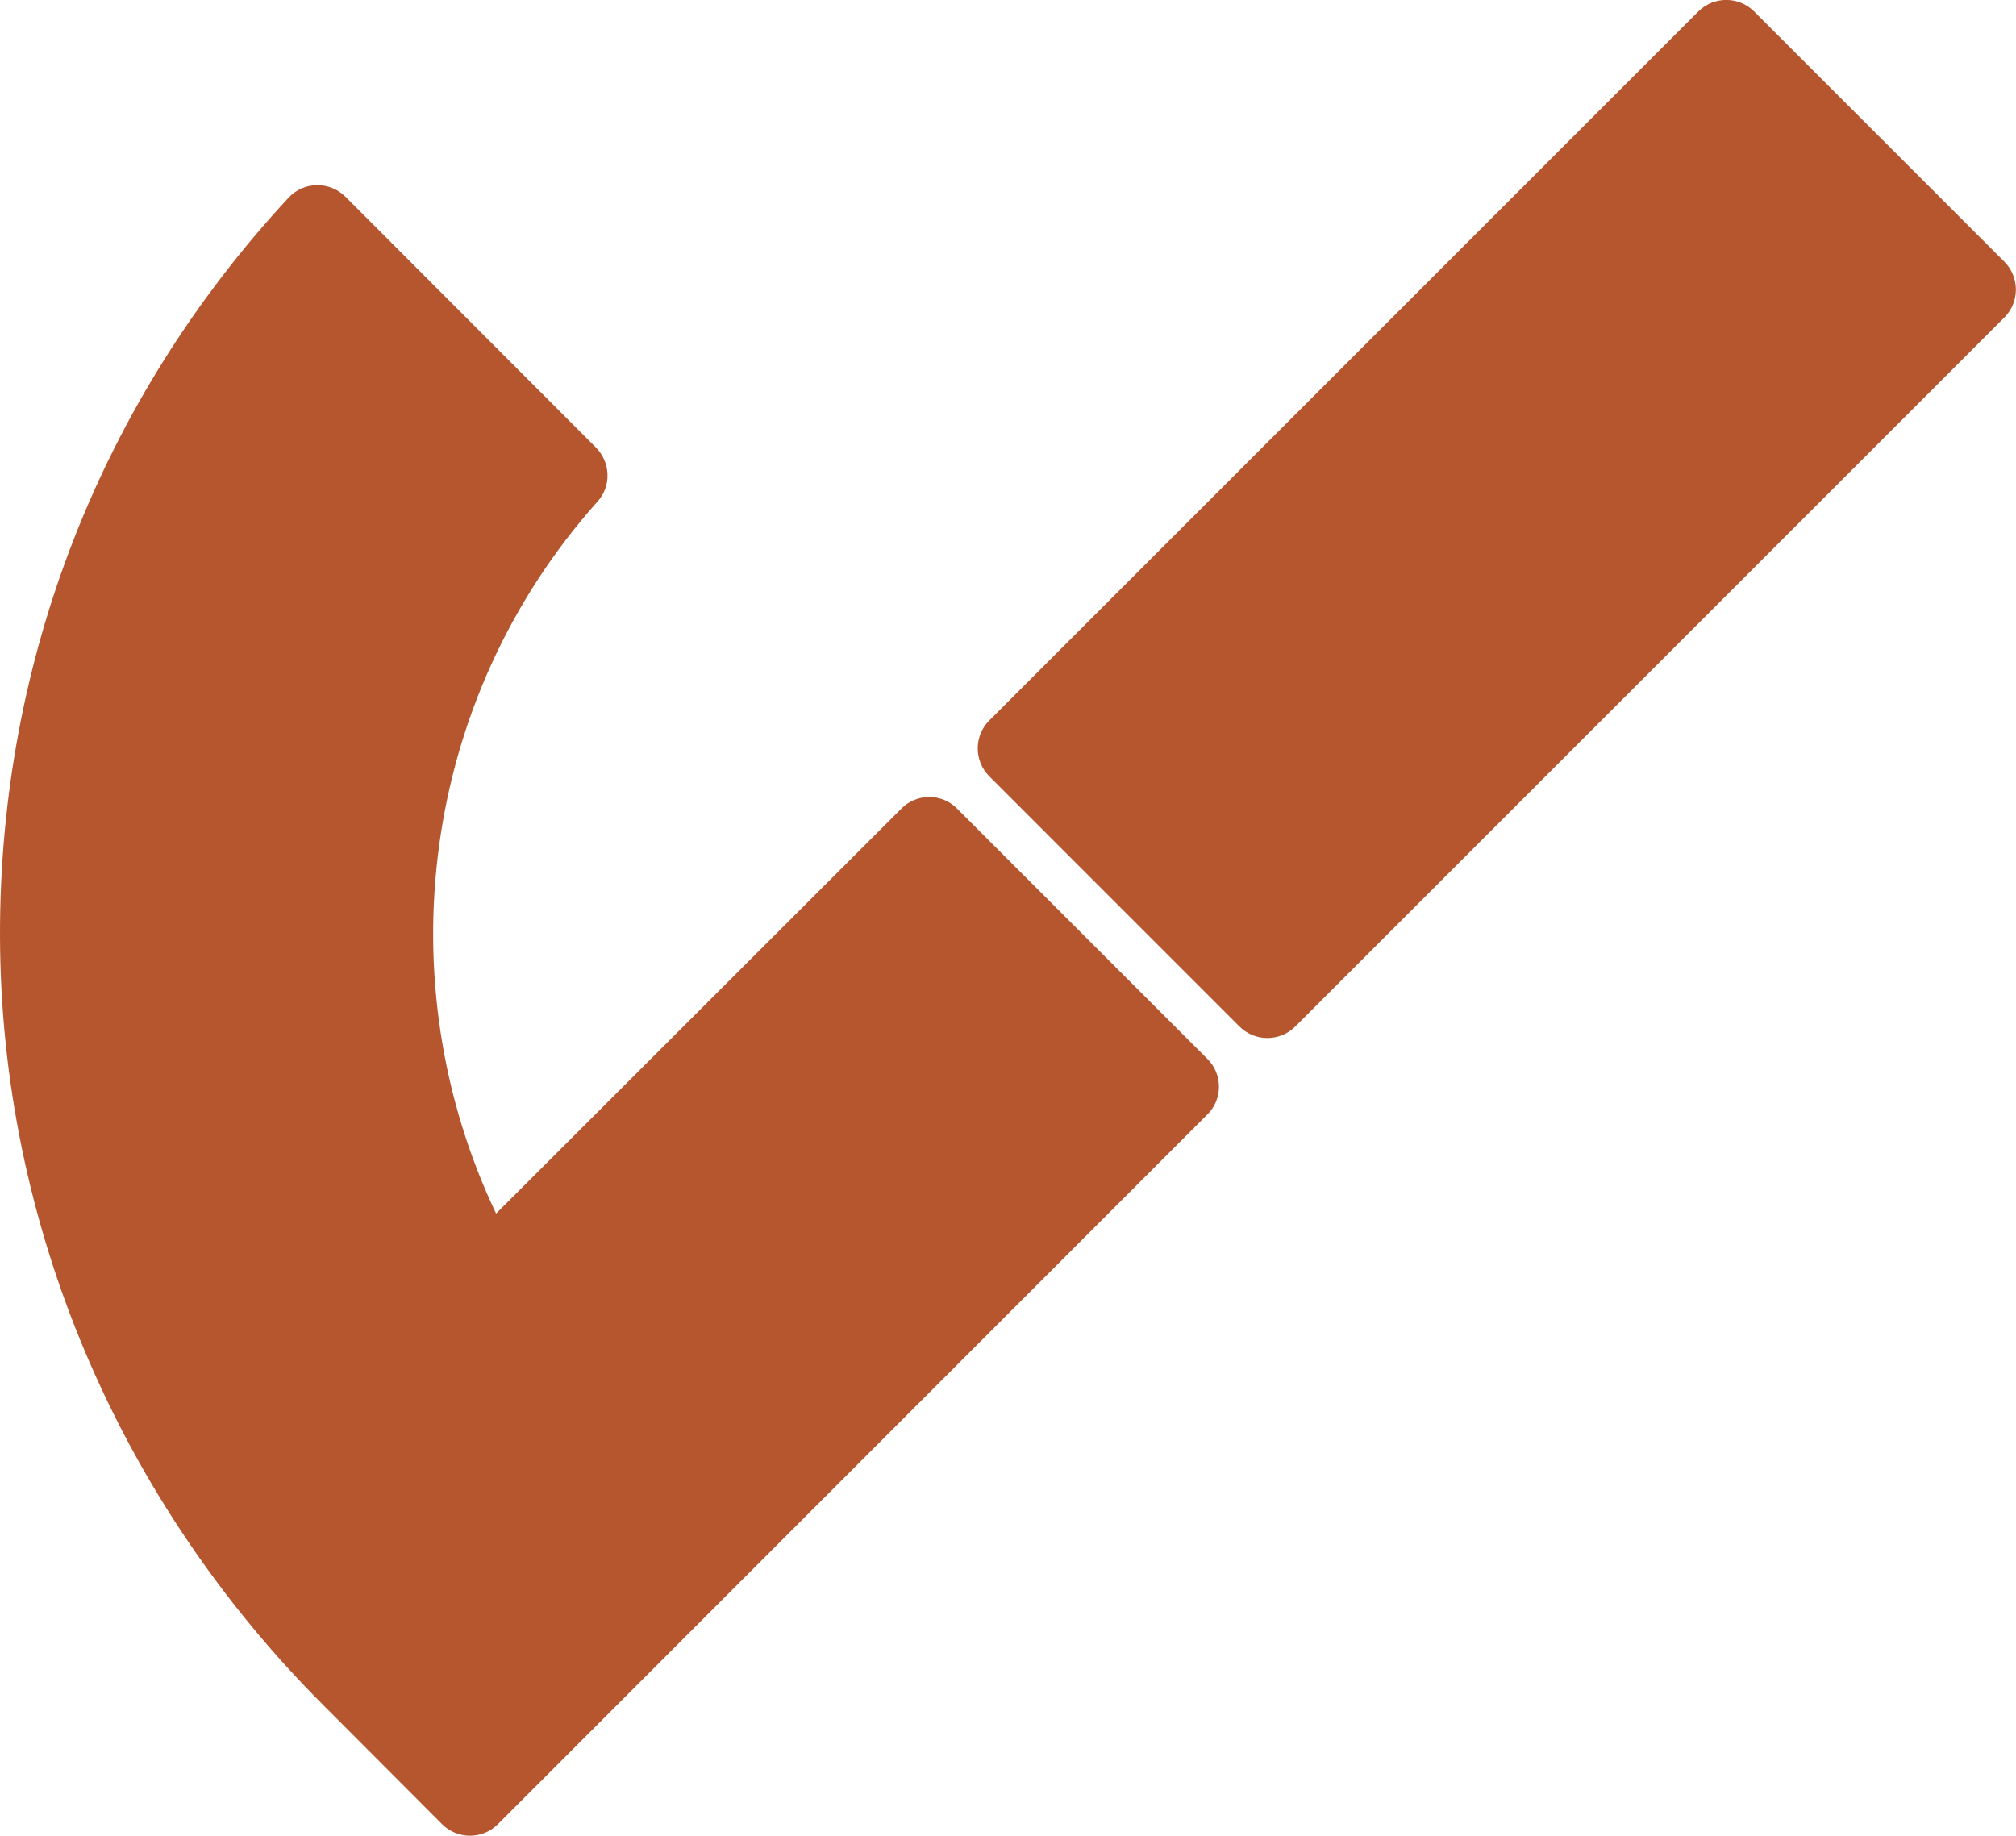
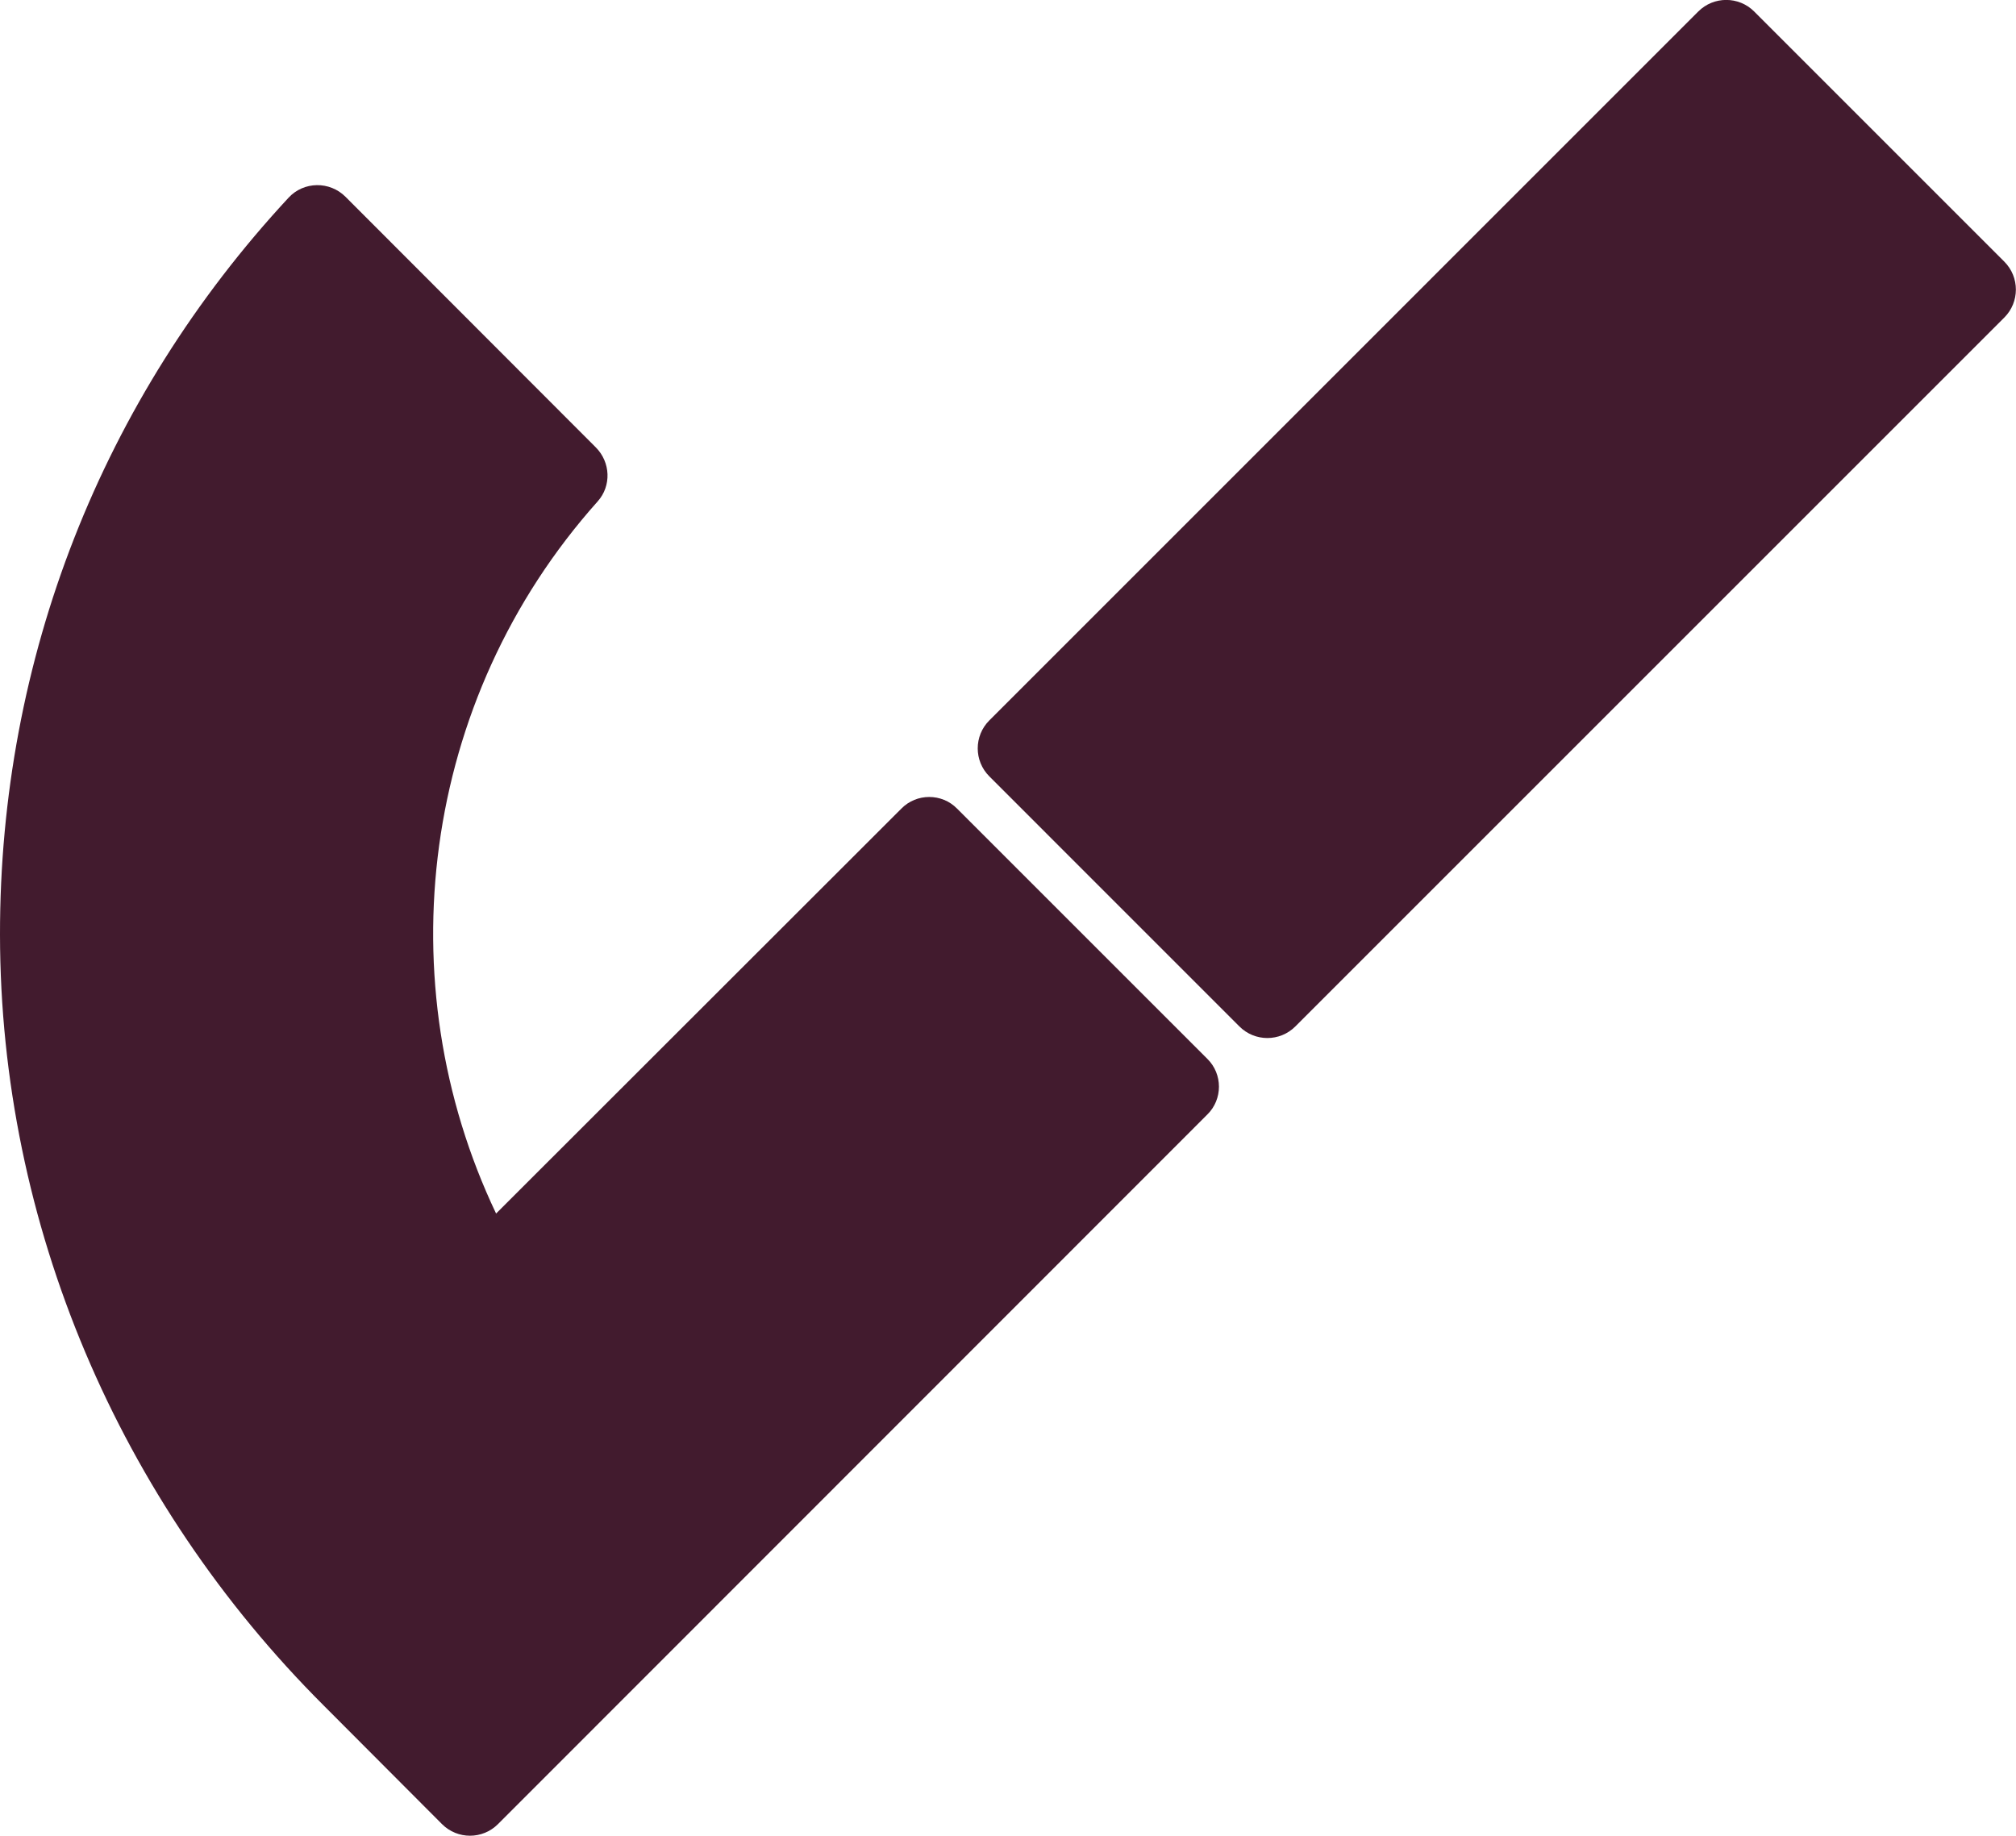
- <svg xmlns="http://www.w3.org/2000/svg" viewBox="221.4 249.9 637.2 580.3" fill="#b5562f">
+ <svg xmlns="http://www.w3.org/2000/svg" viewBox="221.4 249.9 637.2 580.3" fill="#421b2e">
  <path d="M378.2,633.5l128.1-128c4.8-4.9,12.8-4.9,17.6,0l79.1,79.1c4.9,4.8,4.9,12.8,0,17.6l-224.2,224.3c-4.9,4.9-12.8,4.9-17.7,0l-37.4-37.5c-64.7-64.6-102.2-152.1-102.3-243.6-.1-87.2,32.2-169.4,91.2-233,4.8-5.2,13-5.3,18-.3l79.1,79.2c4.7,4.7,5,12.2.6,17.1C354.2,471.2,343.5,560.6,378.2,633.5Z" />
  <path d="M534.09,477.63L758.17,253.54A12.5,12.5 0 0 1 775.85,253.54L854.90,332.60A12.5,12.5 0 0 1 854.90,350.28L630.82,574.36A12.5,12.5 0 0 1 613.14,574.36L534.09,495.30A12.5,12.5 0 0 1 534.09,477.63Z" />
</svg>
